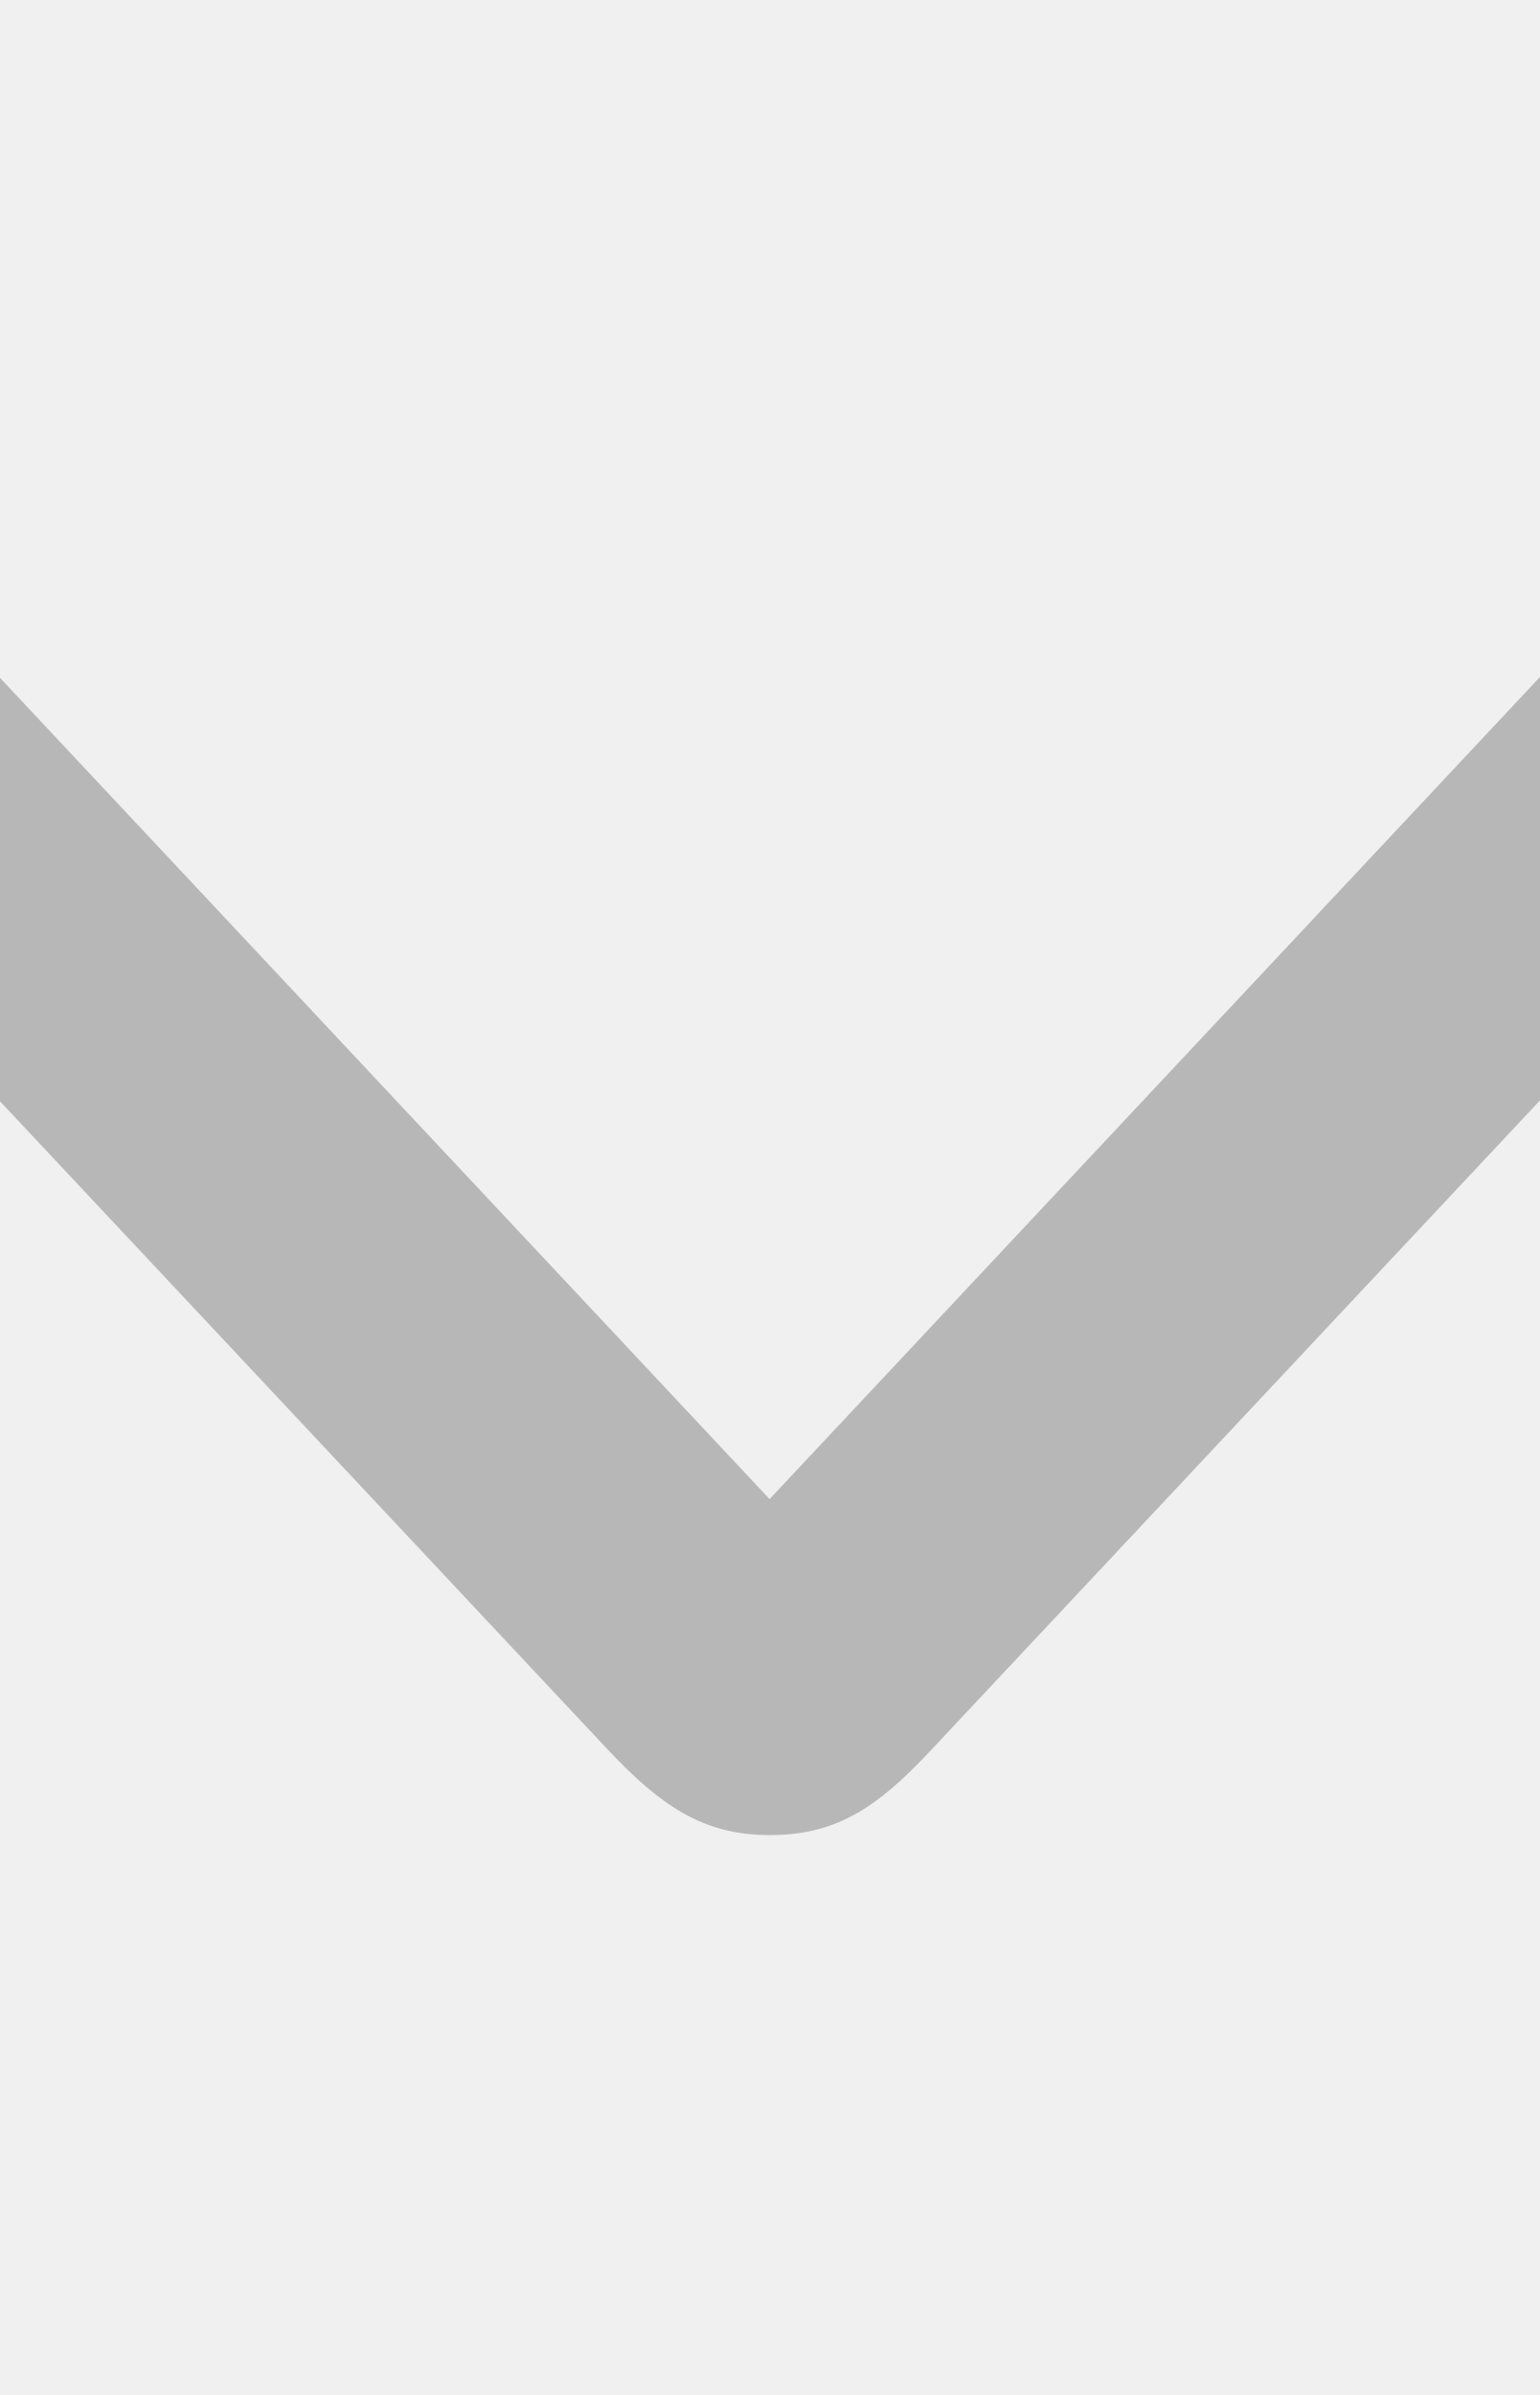
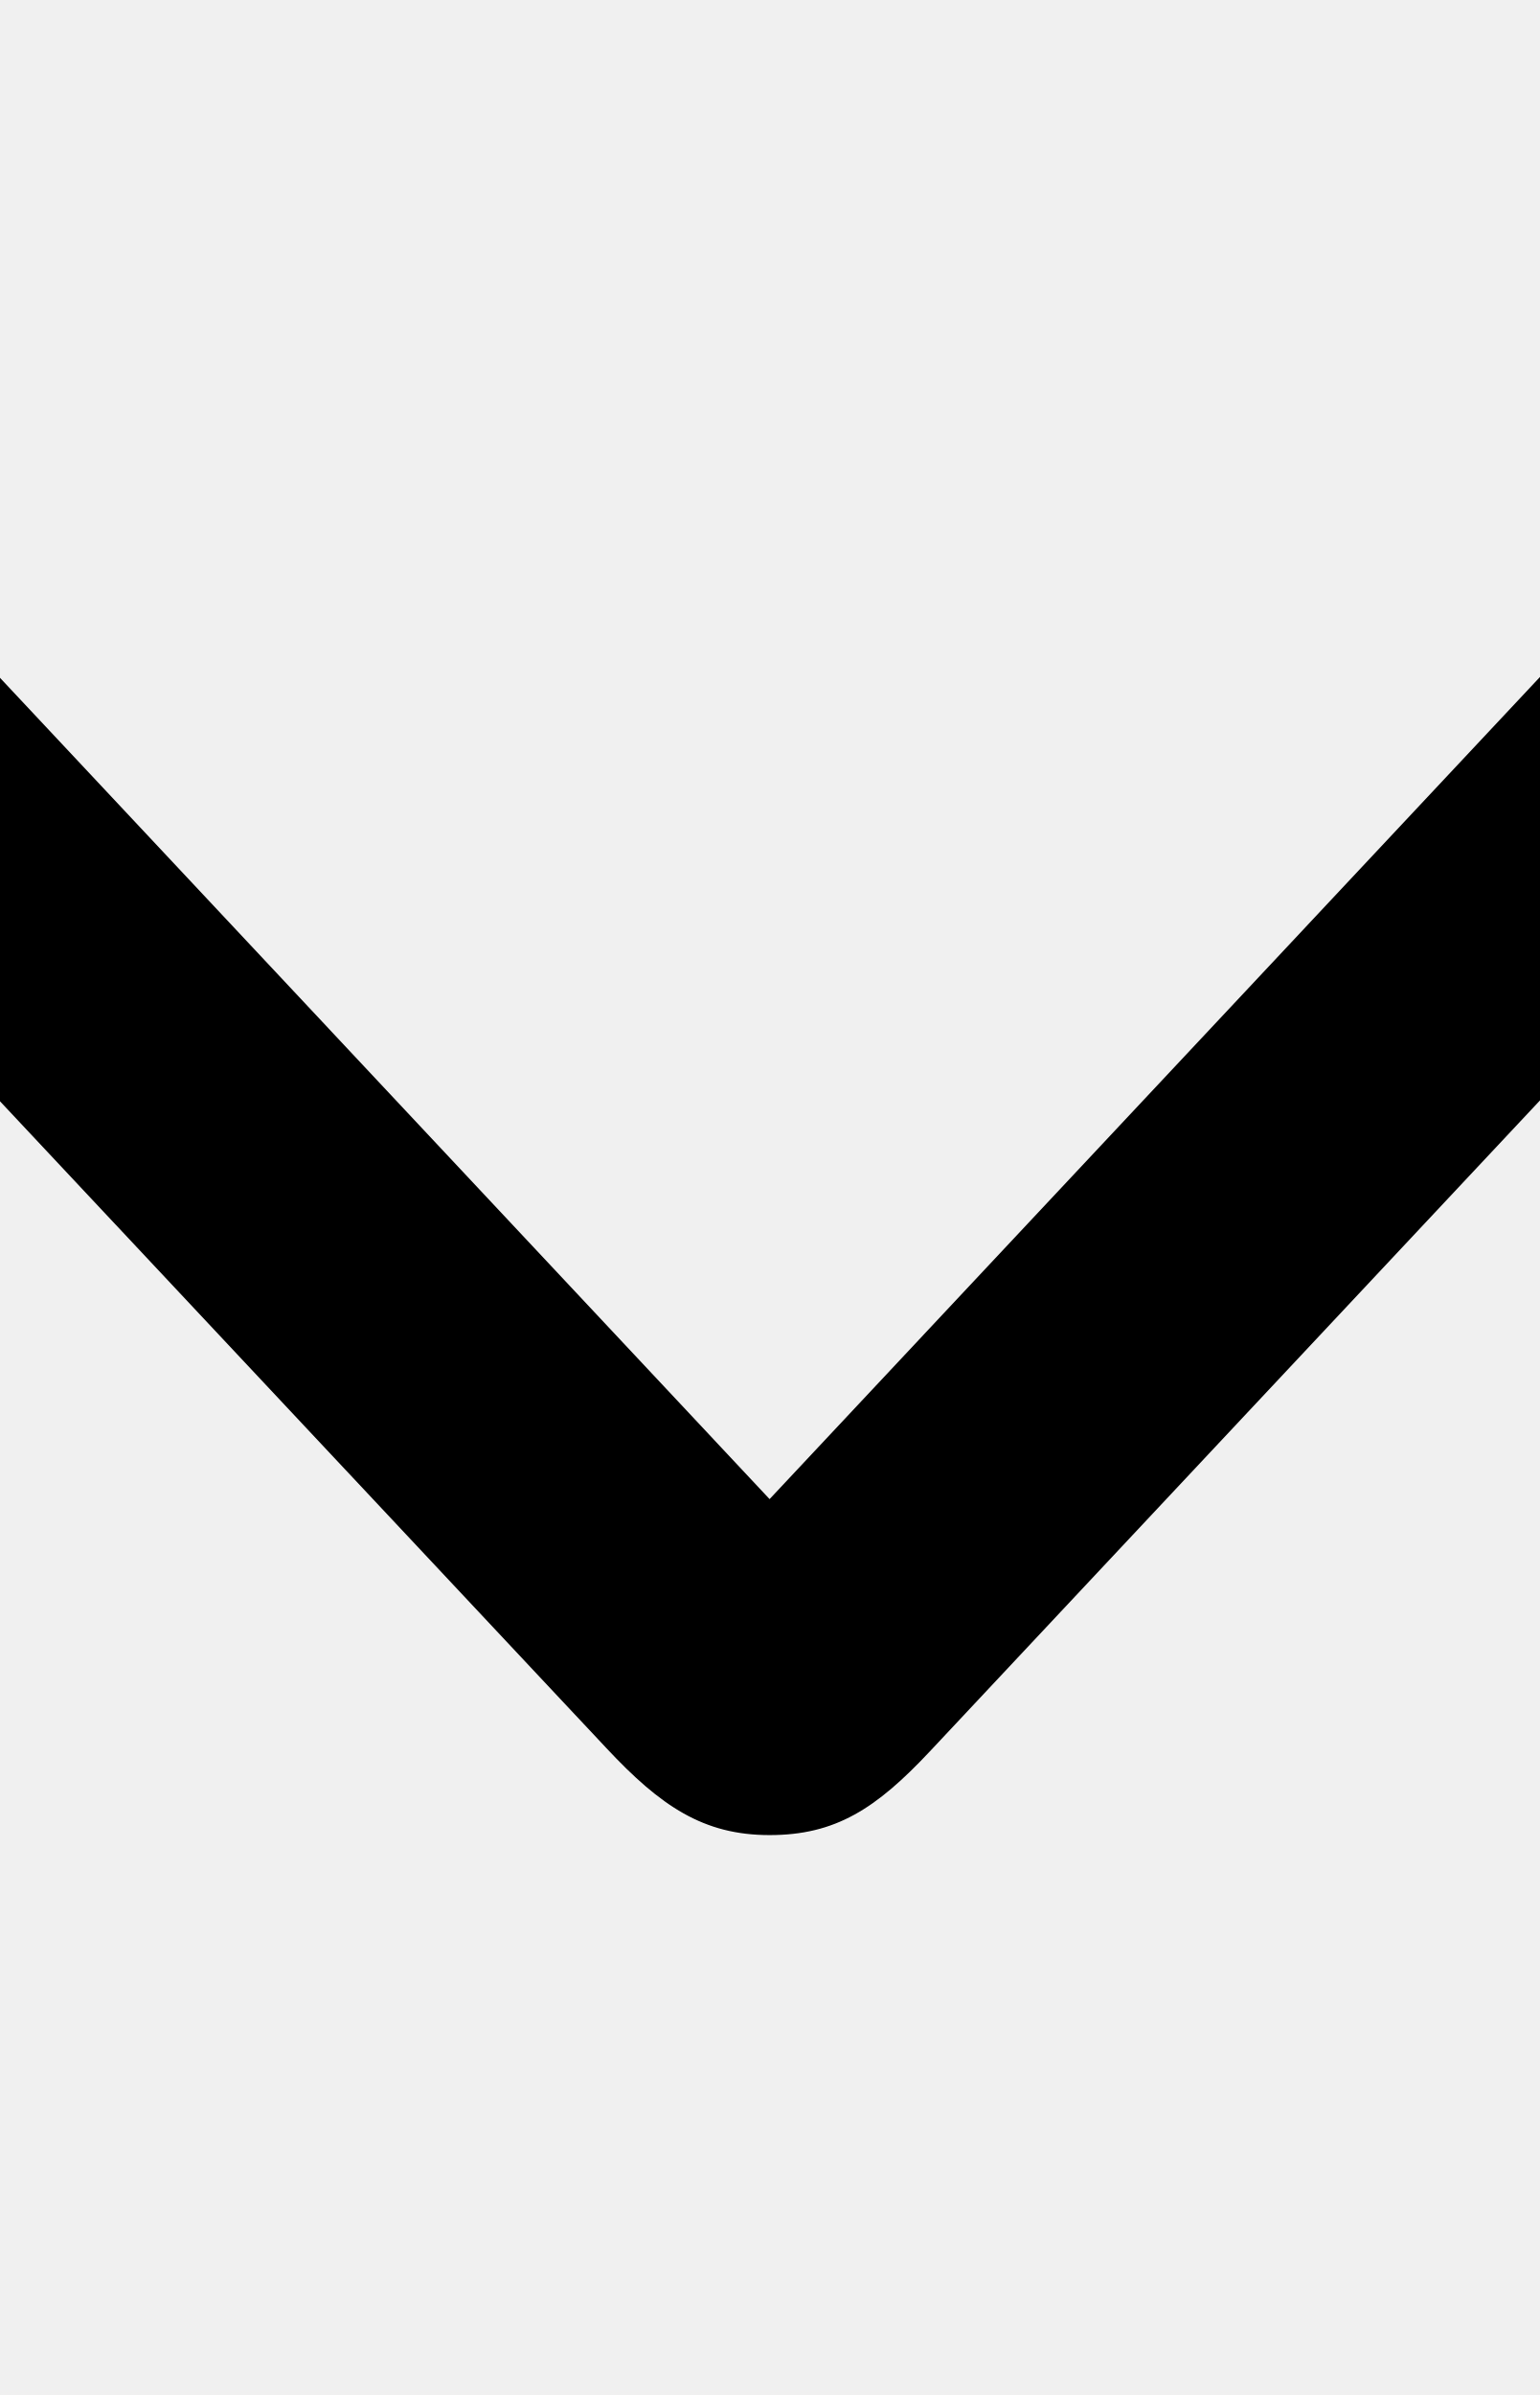
<svg xmlns="http://www.w3.org/2000/svg" xmlns:xlink="http://www.w3.org/1999/xlink" width="9px" height="14px" viewBox="0 0 9 14" version="1.1">
  <defs>
    <path d="M7.5,11.727 C7.114,11.727 6.877,11.572 6.565,11.24 L1.178,5.494 C0.857,5.152 0.857,4.598 1.178,4.256 C1.498,3.915 2.018,3.915 2.338,4.256 L7.5,9.763 L12.662,4.256 C12.982,3.915 13.502,3.915 13.822,4.256 C14.143,4.598 14.143,5.152 13.822,5.494 C13.822,5.494 10.244,9.311 8.454,11.219 C8.136,11.559 7.886,11.727 7.5,11.727 Z" id="path-1" />
  </defs>
  <g id="Final" stroke="none" stroke-width="1" fill="none" fill-rule="evenodd">
    <g id="v1-3-1-home-dashboard-footer" transform="translate(-1283, -608)">
      <rect fill="#none" x="0" y="0" width="1366" height="829" />
-       <g id="favorites" transform="translate(40, 595)" opacity="0.3">
+       <g id="favorites" transform="translate(40, 595)">
        <g id="Icons-/-Arrow-Right-/-M-Copy" transform="translate(1247.5, 20) scale(-1, 1) translate(-1247.5, -20) translate(1240, 12)">
          <g id="Direct-/-Icons-/-Arrow-Right-/-M">
            <rect id="box" x="0" y="0" width="15" height="16" />
            <mask id="mask-2" fill="white">
              <use xlink:href="#path-1" />
            </mask>
-             <g id="Color-/-Black" mask="url(#mask-2)" fill="#333333">
+             <g id="Color-/-Black" mask="url(#mask-2)" fill="#000">
              <g transform="translate(-76.875, -57)" id="#333333">
                <polygon points="0 0 169 0 169 130 0 130" />
              </g>
            </g>
          </g>
        </g>
      </g>
    </g>
  </g>
</svg>
